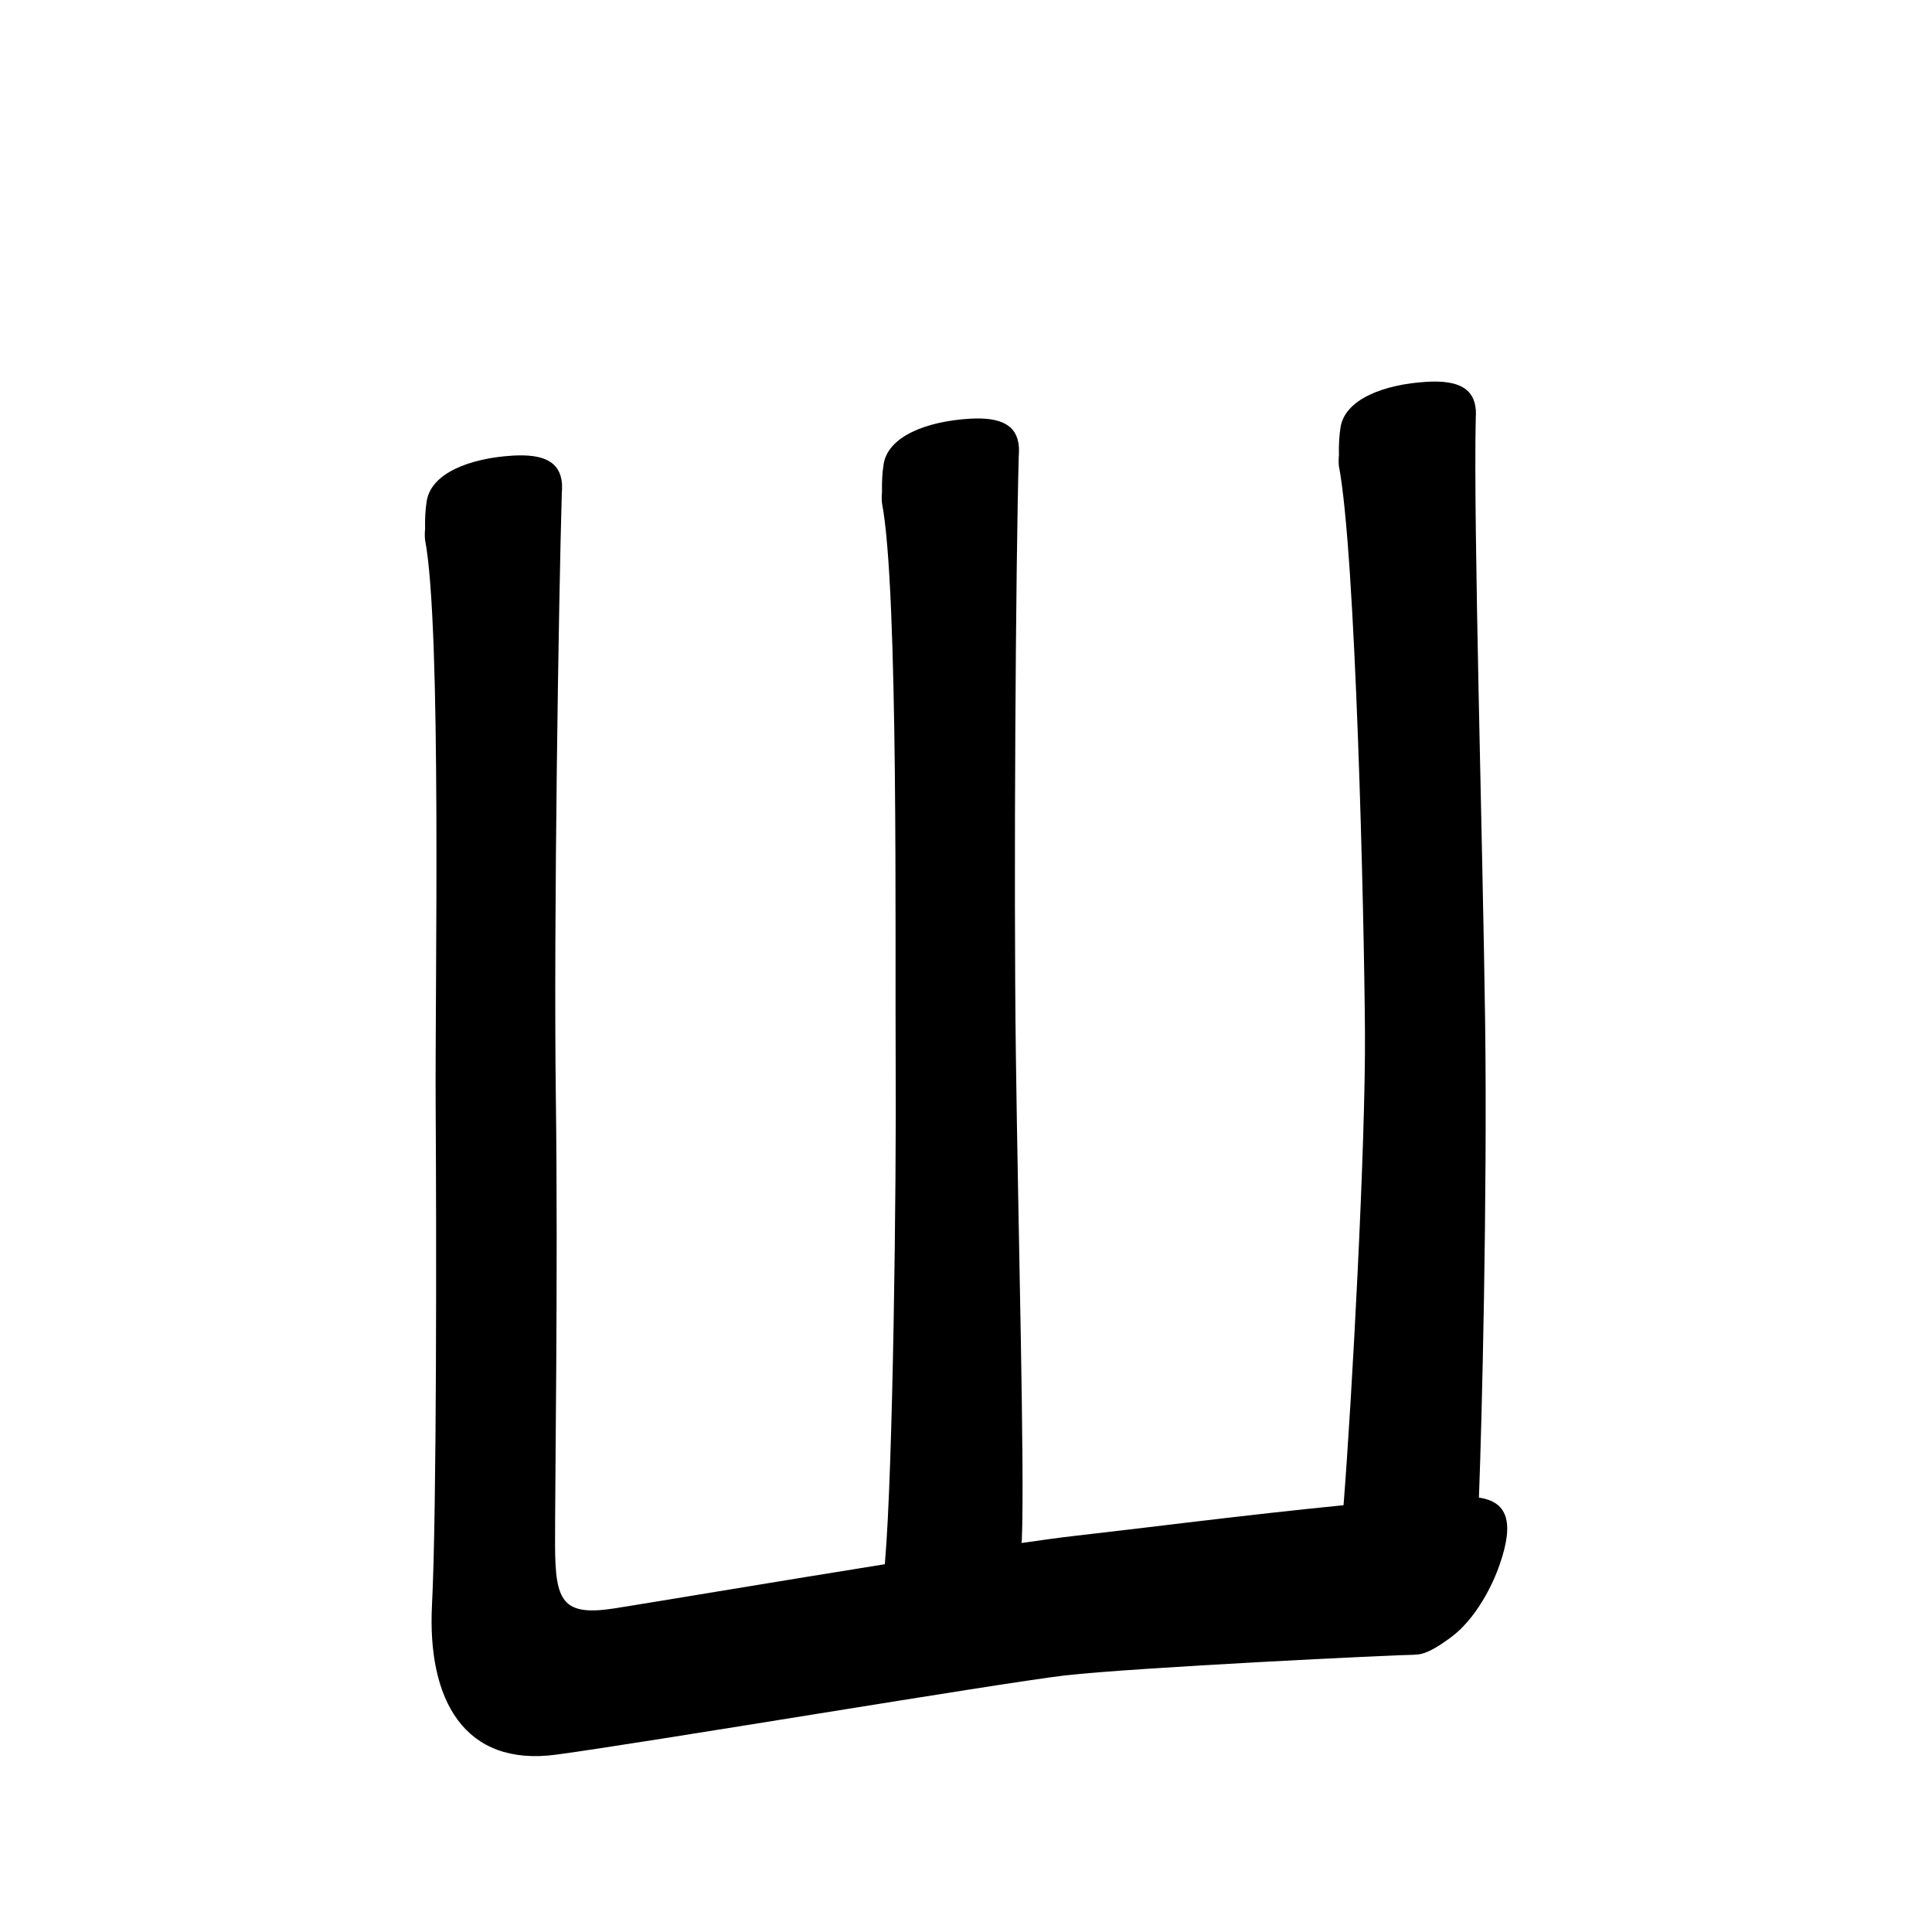
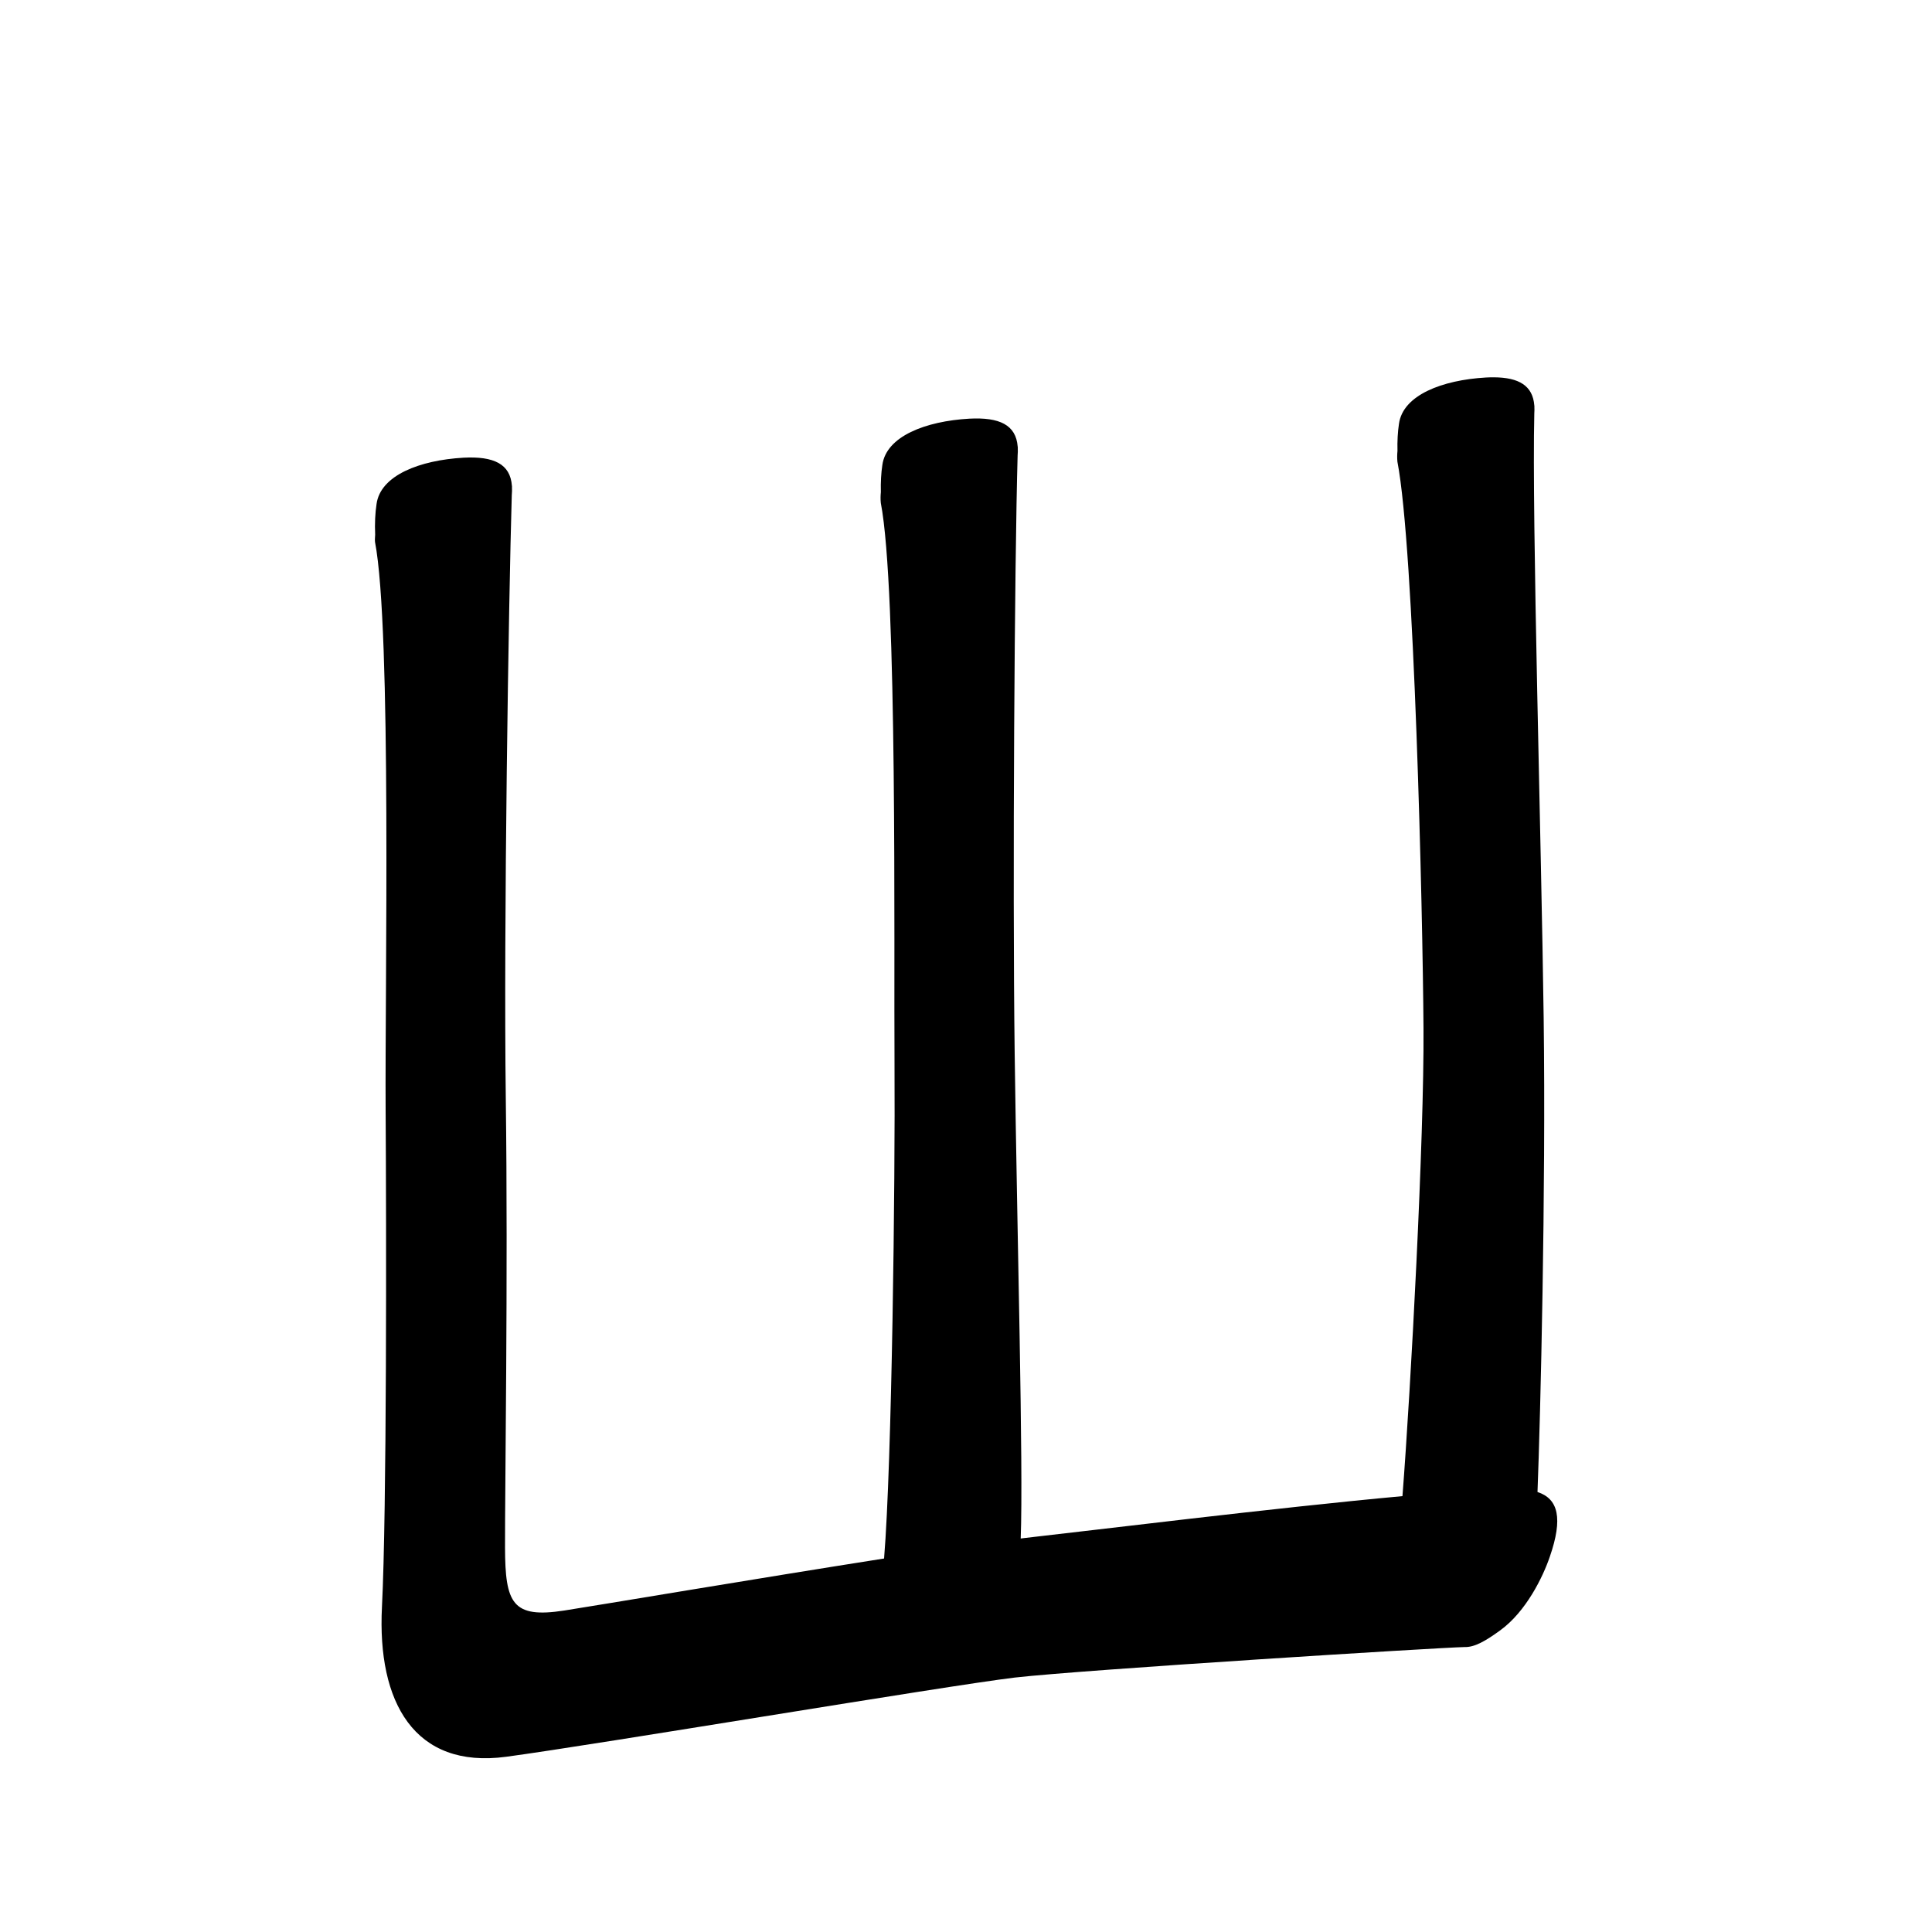
<svg xmlns="http://www.w3.org/2000/svg" xmlns:ns1="http://xml.openoffice.org/svg/export" version="1.2" width="100mm" height="100mm" viewBox="0 0 10000 10000" preserveAspectRatio="xMidYMid" fill-rule="evenodd" stroke-width="28.222" stroke-linejoin="round" xml:space="preserve" id="svg24">
  <defs class="ClipPathGroup" id="defs2">
    <clipPath id="presentation_clip_path_shrink" clipPathUnits="userSpaceOnUse">
      <rect x="10" y="10" width="9980" height="9980" id="rect2" />
    </clipPath>
  </defs>
  <defs class="TextShapeIndex" id="defs3">
    <g ns1:slide="id1" ns1:id-list="id3 id4 id5 id6 id7 id8 id9 id10 id11" id="g2" />
  </defs>
  <defs class="EmbeddedBulletChars" id="defs12">
    <g id="bullet-char-template-57356" transform="scale(0.0004882812,-0.0004882812)">
      <path d="M 580,1141 L 1163,571 580,0 -4,571 580,1141 Z" id="path3" />
    </g>
    <g id="bullet-char-template-57354" transform="scale(0.0004882812,-0.0004882812)">
      <path d="M 8,1128 L 1137,1128 1137,0 8,0 8,1128 Z" id="path4" />
    </g>
    <g id="bullet-char-template-10146" transform="scale(0.0004882812,-0.0004882812)">
      <path d="M 174,0 L 602,739 174,1481 1456,739 174,0 Z M 1358,739 L 309,1346 659,739 1358,739 Z" id="path5" />
    </g>
    <g id="bullet-char-template-10132" transform="scale(0.0004882812,-0.0004882812)">
      <path d="M 2015,739 L 1276,0 717,0 1260,543 174,543 174,936 1260,936 717,1481 1274,1481 2015,739 Z" id="path6" />
    </g>
    <g id="bullet-char-template-10007" transform="scale(0.0004882812,-0.0004882812)">
      <path d="M 0,-2 C -7,14 -16,27 -25,37 L 356,567 C 262,823 215,952 215,954 215,979 228,992 255,992 264,992 276,990 289,987 310,991 331,999 354,1012 L 381,999 492,748 772,1049 836,1024 860,1049 C 881,1039 901,1025 922,1006 886,937 835,863 770,784 769,783 710,716 594,584 L 774,223 C 774,196 753,168 711,139 L 727,119 C 717,90 699,76 672,76 641,76 570,178 457,381 L 164,-76 C 142,-110 111,-127 72,-127 30,-127 9,-110 8,-76 1,-67 -2,-52 -2,-32 -2,-23 -1,-13 0,-2 Z" id="path7" />
    </g>
    <g id="bullet-char-template-10004" transform="scale(0.0004882812,-0.0004882812)">
      <path d="M 285,-33 C 182,-33 111,30 74,156 52,228 41,333 41,471 41,549 55,616 82,672 116,743 169,778 240,778 293,778 328,747 346,684 L 369,508 C 377,444 397,411 428,410 L 1163,1116 C 1174,1127 1196,1133 1229,1133 1271,1133 1292,1118 1292,1087 L 1292,965 C 1292,929 1282,901 1262,881 L 442,47 C 390,-6 338,-33 285,-33 Z" id="path8" />
    </g>
    <g id="bullet-char-template-9679" transform="scale(0.0004882812,-0.0004882812)">
      <path d="M 813,0 C 632,0 489,54 383,161 276,268 223,411 223,592 223,773 276,916 383,1023 489,1130 632,1184 813,1184 992,1184 1136,1130 1245,1023 1353,916 1407,772 1407,592 1407,412 1353,268 1245,161 1136,54 992,0 813,0 Z" id="path9" />
    </g>
    <g id="bullet-char-template-8226" transform="scale(0.0004882812,-0.0004882812)">
      <path d="M 346,457 C 273,457 209,483 155,535 101,586 74,649 74,723 74,796 101,859 155,911 209,963 273,989 346,989 419,989 480,963 531,910 582,859 608,796 608,723 608,648 583,586 532,535 482,483 420,457 346,457 Z" id="path10" />
    </g>
    <g id="bullet-char-template-8211" transform="scale(0.0004882812,-0.0004882812)">
      <path d="M -4,459 L 1135,459 1135,606 -4,606 -4,459 Z" id="path11" />
    </g>
    <g id="bullet-char-template-61548" transform="scale(0.0004882812,-0.0004882812)">
      <path d="M 173,740 C 173,903 231,1043 346,1159 462,1274 601,1332 765,1332 928,1332 1067,1274 1183,1159 1299,1043 1357,903 1357,740 1357,577 1299,437 1183,322 1067,206 928,148 765,148 601,148 462,206 346,322 231,437 173,577 173,740 Z" id="path12" />
    </g>
  </defs>
-   <path id="path13" d="M 7429.004 1974.97 C 7415.931 1974.896 7402.274 1975.253 7388.024 1976.003 C 7162.024 1989.003 6957.974 2066.989 6937.974 2215.989 C 6931.671 2256.823 6929.041 2305.031 6930.326 2355.722 C 6928.584 2373.682 6928.078 2392.267 6930.016 2411.997 C 7017.016 2861.997 7060.995 4728.979 7064.995 5345.979 C 7068.733 5922.566 6997.738 7241.476 6954.097 7790.997 C 6457.237 7839.793 5874.538 7914.758 5560.022 7950.006 C 5492.943 7957.539 5396.373 7970.817 5287.377 7986.541 C 5287.916 7981.029 5288.745 7975.683 5288.98 7970.004 C 5303.98 7606.004 5270.025 6374.016 5258.025 5455.016 C 5246.253 4554.476 5257.627 2900.509 5273.167 2357.841 C 5274.305 2343.712 5274.588 2330.457 5273.942 2318.05 C 5273.97 2317.154 5273.965 2314.908 5273.993 2314.019 C 5273.973 2313.285 5273.64 2312.625 5273.58 2311.9 C 5264.814 2198.895 5179.07 2158.785 5023.001 2166.999 C 4797.001 2179.999 4593.002 2257.985 4573.002 2406.985 C 4566.693 2447.86 4564.007 2496.125 4565.303 2546.873 C 4563.575 2564.786 4563.06 2583.32 4564.993 2602.994 C 4651.993 3052.994 4631.996 4893 4635.996 5510 C 4639.968 6122.645 4622.173 7609.386 4580.806 8083.641 C 4580.427 8087.811 4580.087 8092.083 4579.772 8096.353 C 3982.596 8192.123 3340.991 8299.98 3180.013 8325.022 C 2910.013 8367.022 2874.003 8286.977 2873.003 7999.977 C 2872.003 7712.977 2888.982 6593.984 2876.982 5675.984 C 2865.223 4776.427 2891.806 3097.361 2907.936 2551.679 C 2909.262 2536.683 2909.571 2522.701 2908.918 2509.614 C 2908.95 2508.599 2908.99 2506.021 2909.021 2505.015 C 2909.012 2504.699 2908.727 2504.451 2908.711 2504.137 C 2900.492 2390.159 2814.631 2349.751 2657.977 2357.996 C 2431.977 2370.996 2227.979 2448.981 2207.979 2597.981 C 2201.671 2638.848 2198.986 2687.133 2200.279 2737.869 C 2198.552 2755.782 2198.088 2774.316 2200.021 2793.99 C 2287.021 3243.99 2251.005 5114.02 2255.005 5731.02 C 2259.005 6348.02 2260.988 7814.986 2235.988 8306.986 C 2210.988 8798.986 2402.997 9145.978 2878.997 9081.978 C 3354.997 9017.978 5153.015 8714.977 5512.015 8671.977 C 5872.015 8630.977 7228 8565.007 7321 8565.007 C 7321.461 8565.007 7322.373 8564.324 7322.86 8564.283 C 7374.573 8565.09 7430.711 8532.524 7506.984 8477.002 C 7639.984 8380.002 7726.989 8201.992 7762.989 8095.992 C 7839.854 7873.659 7799.788 7773.002 7654.882 7751.516 C 7670.107 7366.334 7698.825 6193.725 7687.024 5290.995 C 7675.264 4392.299 7625.489 2707.413 7638.552 2162.039 C 7639.35 2150.135 7639.471 2138.839 7638.965 2128.191 C 7639.007 2126.83 7638.975 2124.366 7639.017 2123.023 C 7638.993 2122.162 7638.578 2121.39 7638.5 2120.542 C 7630.408 2018.091 7558.972 1975.7 7429.004 1974.97 z " />
+   <path id="path13" d="M 7731.983 1952.956 C 7718.91 1952.882 7705.253 1953.239 7691.003 1953.989 C 7465.003 1966.989 7261.005 2044.975 7241.005 2193.975 C 7234.694 2234.855 7232.008 2283.159 7233.305 2333.914 C 7231.58 2351.819 7231.064 2370.321 7232.995 2389.983 C 7319.995 2839.983 7364.026 4707.016 7368.026 5324.016 C 7371.706 5891.737 7302.877 7179.643 7259.092 7743.972 C 6601.424 7804.197 5649.08 7922.006 5301.02 7961.013 C 5296.403 7961.531 5287.99 7962.775 5283.14 7963.338 C 5297.605 7592.866 5263.922 6369.636 5251.979 5455.016 C 5240.207 4554.476 5251.633 2900.509 5267.172 2357.841 C 5268.31 2343.712 5268.594 2330.457 5267.947 2318.05 C 5267.975 2317.154 5267.971 2314.908 5267.999 2314.019 C 5267.978 2313.285 5267.645 2312.625 5267.585 2311.9 C 5258.819 2198.895 5173.075 2158.785 5017.006 2166.999 C 4791.006 2179.999 4587.008 2257.985 4567.008 2406.985 C 4560.698 2447.86 4558.013 2496.125 4559.308 2546.873 C 4557.581 2564.786 4557.065 2583.32 4558.998 2602.994 C 4645.998 3052.994 4626.002 4893 4630.002 5510 C 4633.935 6116.705 4616.46 7577.824 4575.948 8066.794 C 3922.689 8169.361 3105.483 8307.281 2921.01 8335.977 C 2651.01 8377.977 2615.001 8297.984 2614.001 8010.984 C 2613.001 7723.984 2629.98 6604.991 2617.98 5686.991 C 2606.225 4787.761 2632.802 3109.83 2648.934 2563.513 C 2650.332 2548.095 2650.599 2533.719 2649.916 2520.311 C 2649.945 2519.365 2649.99 2516.96 2650.019 2516.022 C 2650.01 2515.706 2649.725 2515.458 2649.709 2515.144 C 2641.512 2401.126 2555.653 2360.756 2398.975 2369.003 C 2172.975 2382.003 1968.977 2459.988 1948.977 2608.988 C 1941.9 2654.831 1939.252 2709.89 1941.845 2767.428 C 1941.456 2779.897 1939.715 2791.723 1941.018 2804.997 C 2028.018 3254.997 1992.002 5124.975 1996.002 5741.975 C 2000.002 6358.975 2001.985 7825.993 1976.985 8317.994 C 1951.985 8809.994 2143.995 9156.985 2619.995 9092.985 C 3095.995 9028.985 4894.013 8725.984 5253.013 8682.984 C 5609.624 8642.37 7454.382 8527.347 7579.796 8525.164 C 7632.083 8526.889 7688.692 8494.252 7765.986 8437.986 C 7898.986 8340.986 7985.991 8162.976 8021.991 8056.976 C 8090.363 7859.211 8066.201 7757.779 7958.067 7722.629 C 7973.342 7332.391 8001.754 6167.894 7990.003 5268.981 C 7978.242 4370.232 7928.46 2685.193 7941.531 2139.921 C 7942.339 2127.814 7942.485 2116.364 7941.944 2105.556 C 7941.981 2104.361 7941.959 2102.19 7941.996 2101.009 C 7941.975 2100.275 7941.642 2099.614 7941.582 2098.89 C 7933.617 1996.203 7862.088 1953.687 7731.983 1952.956 z " />
</svg>
